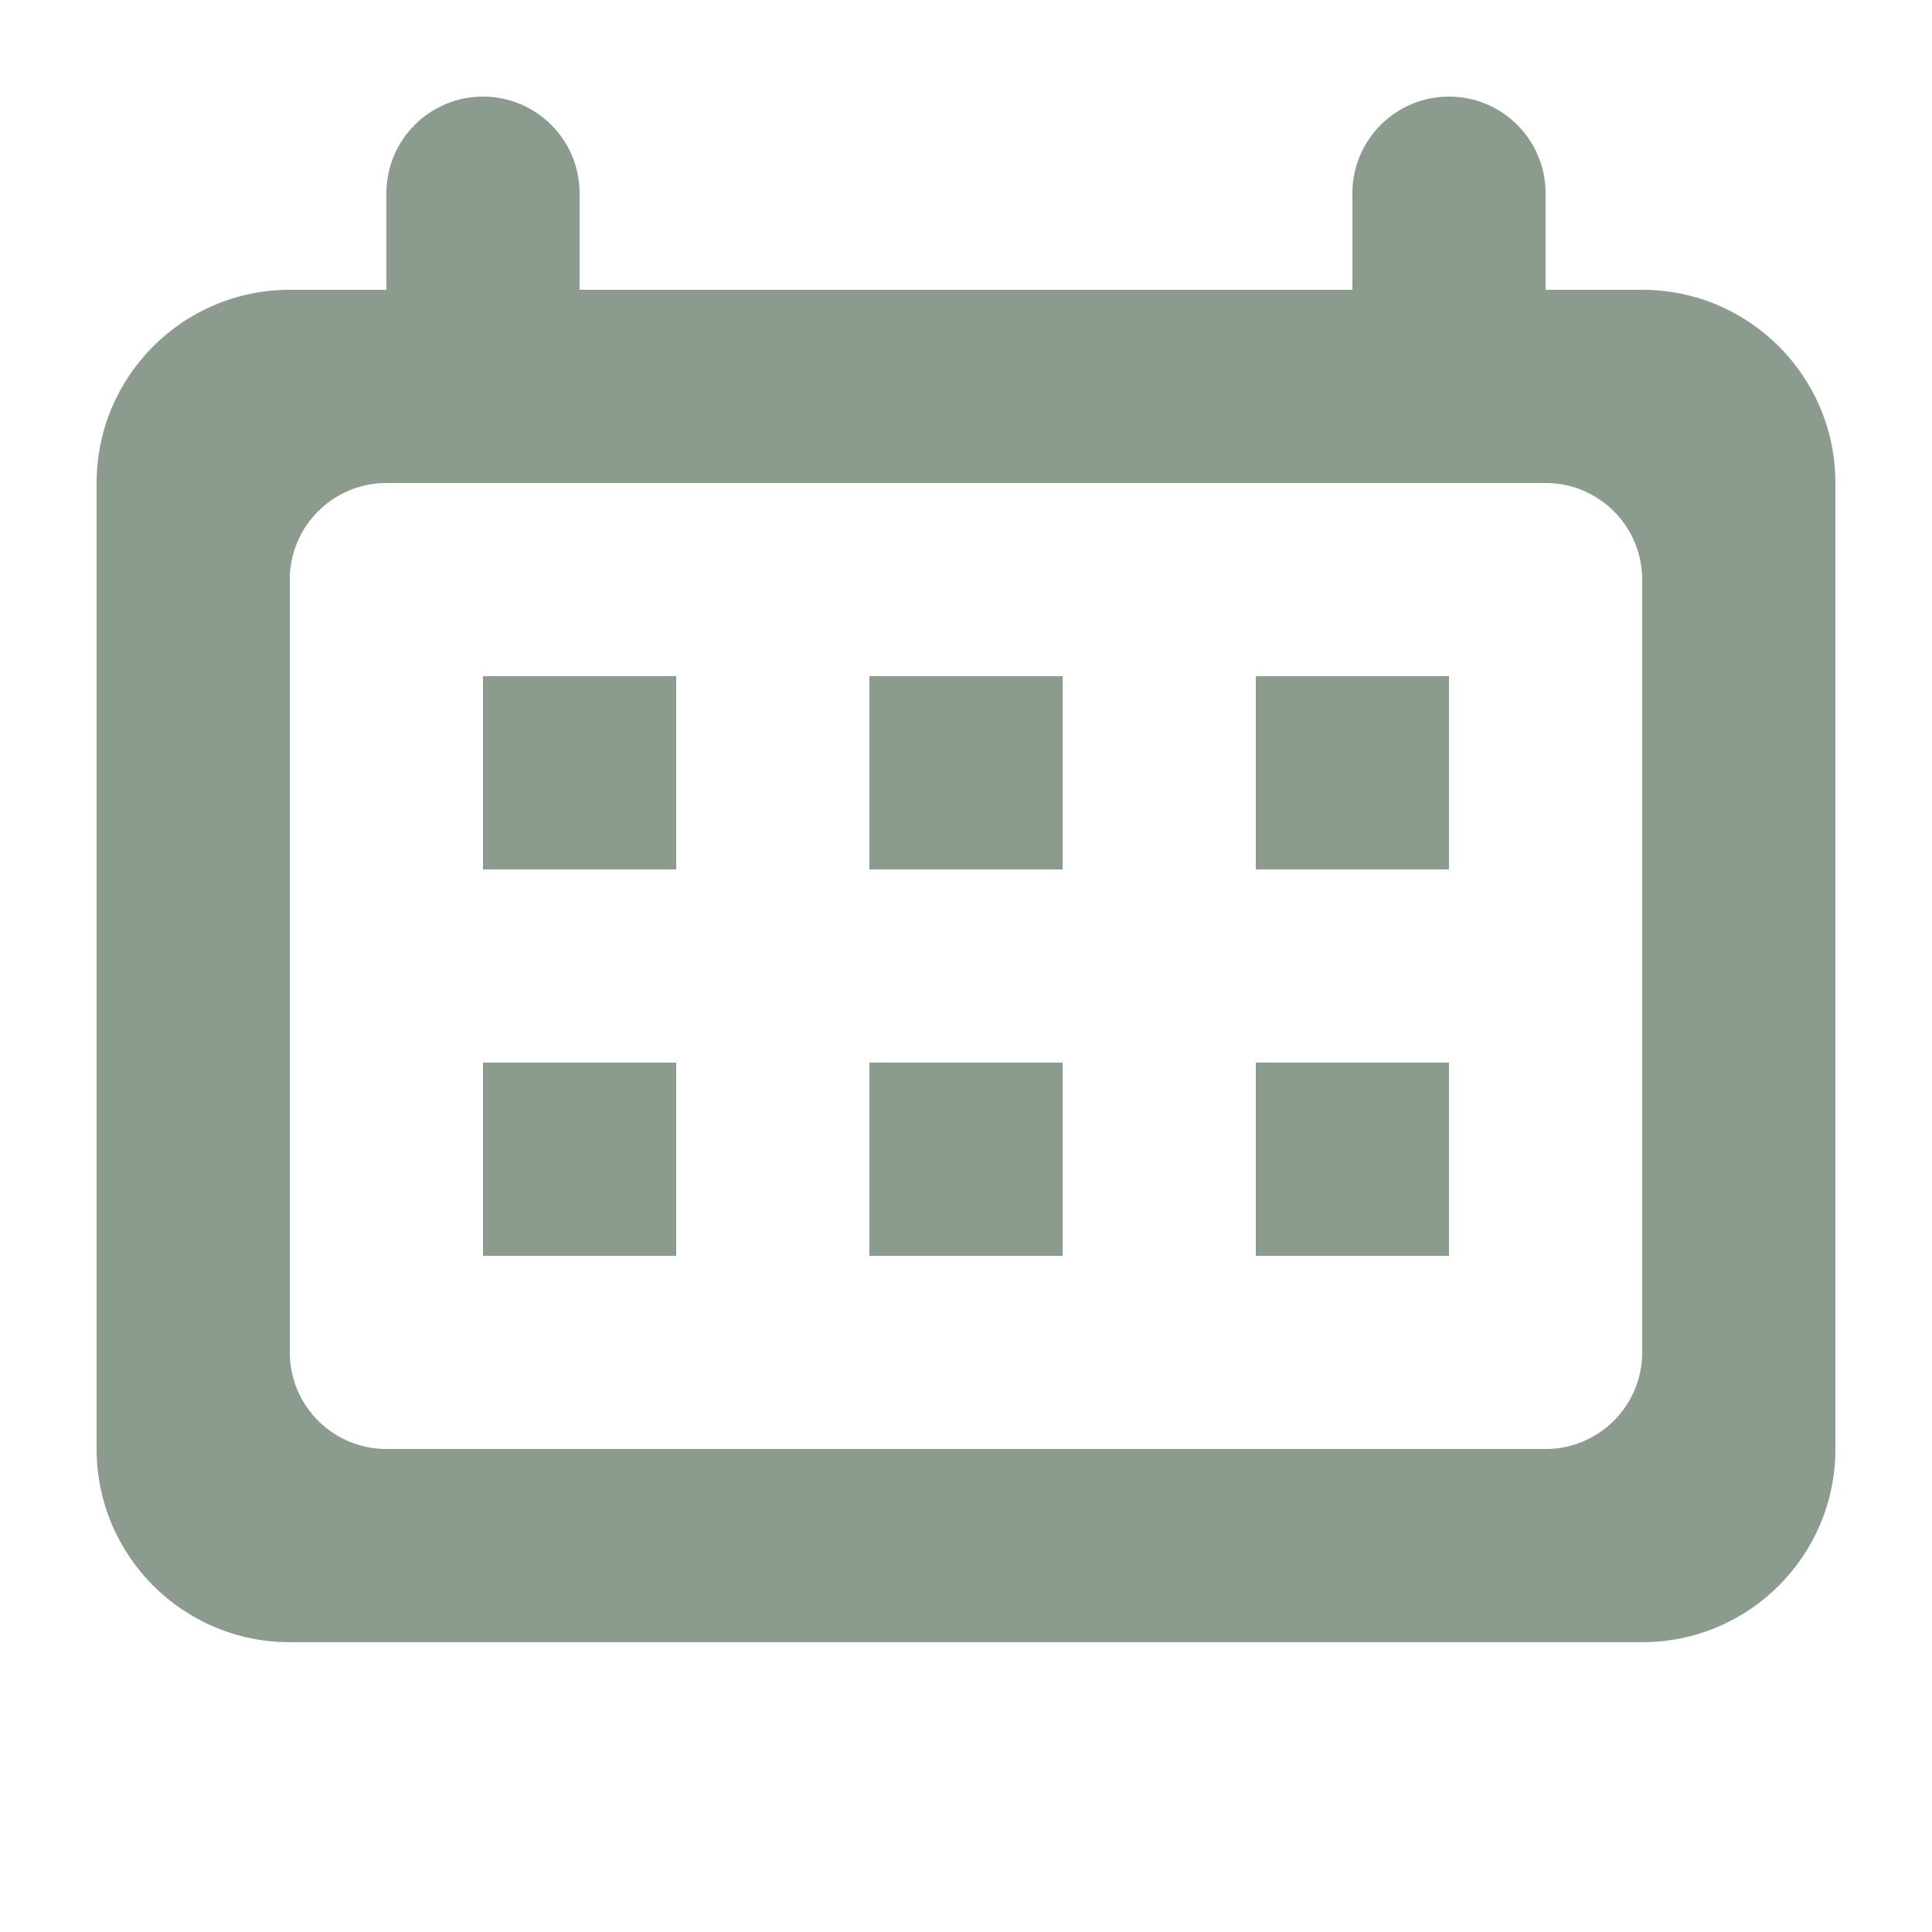
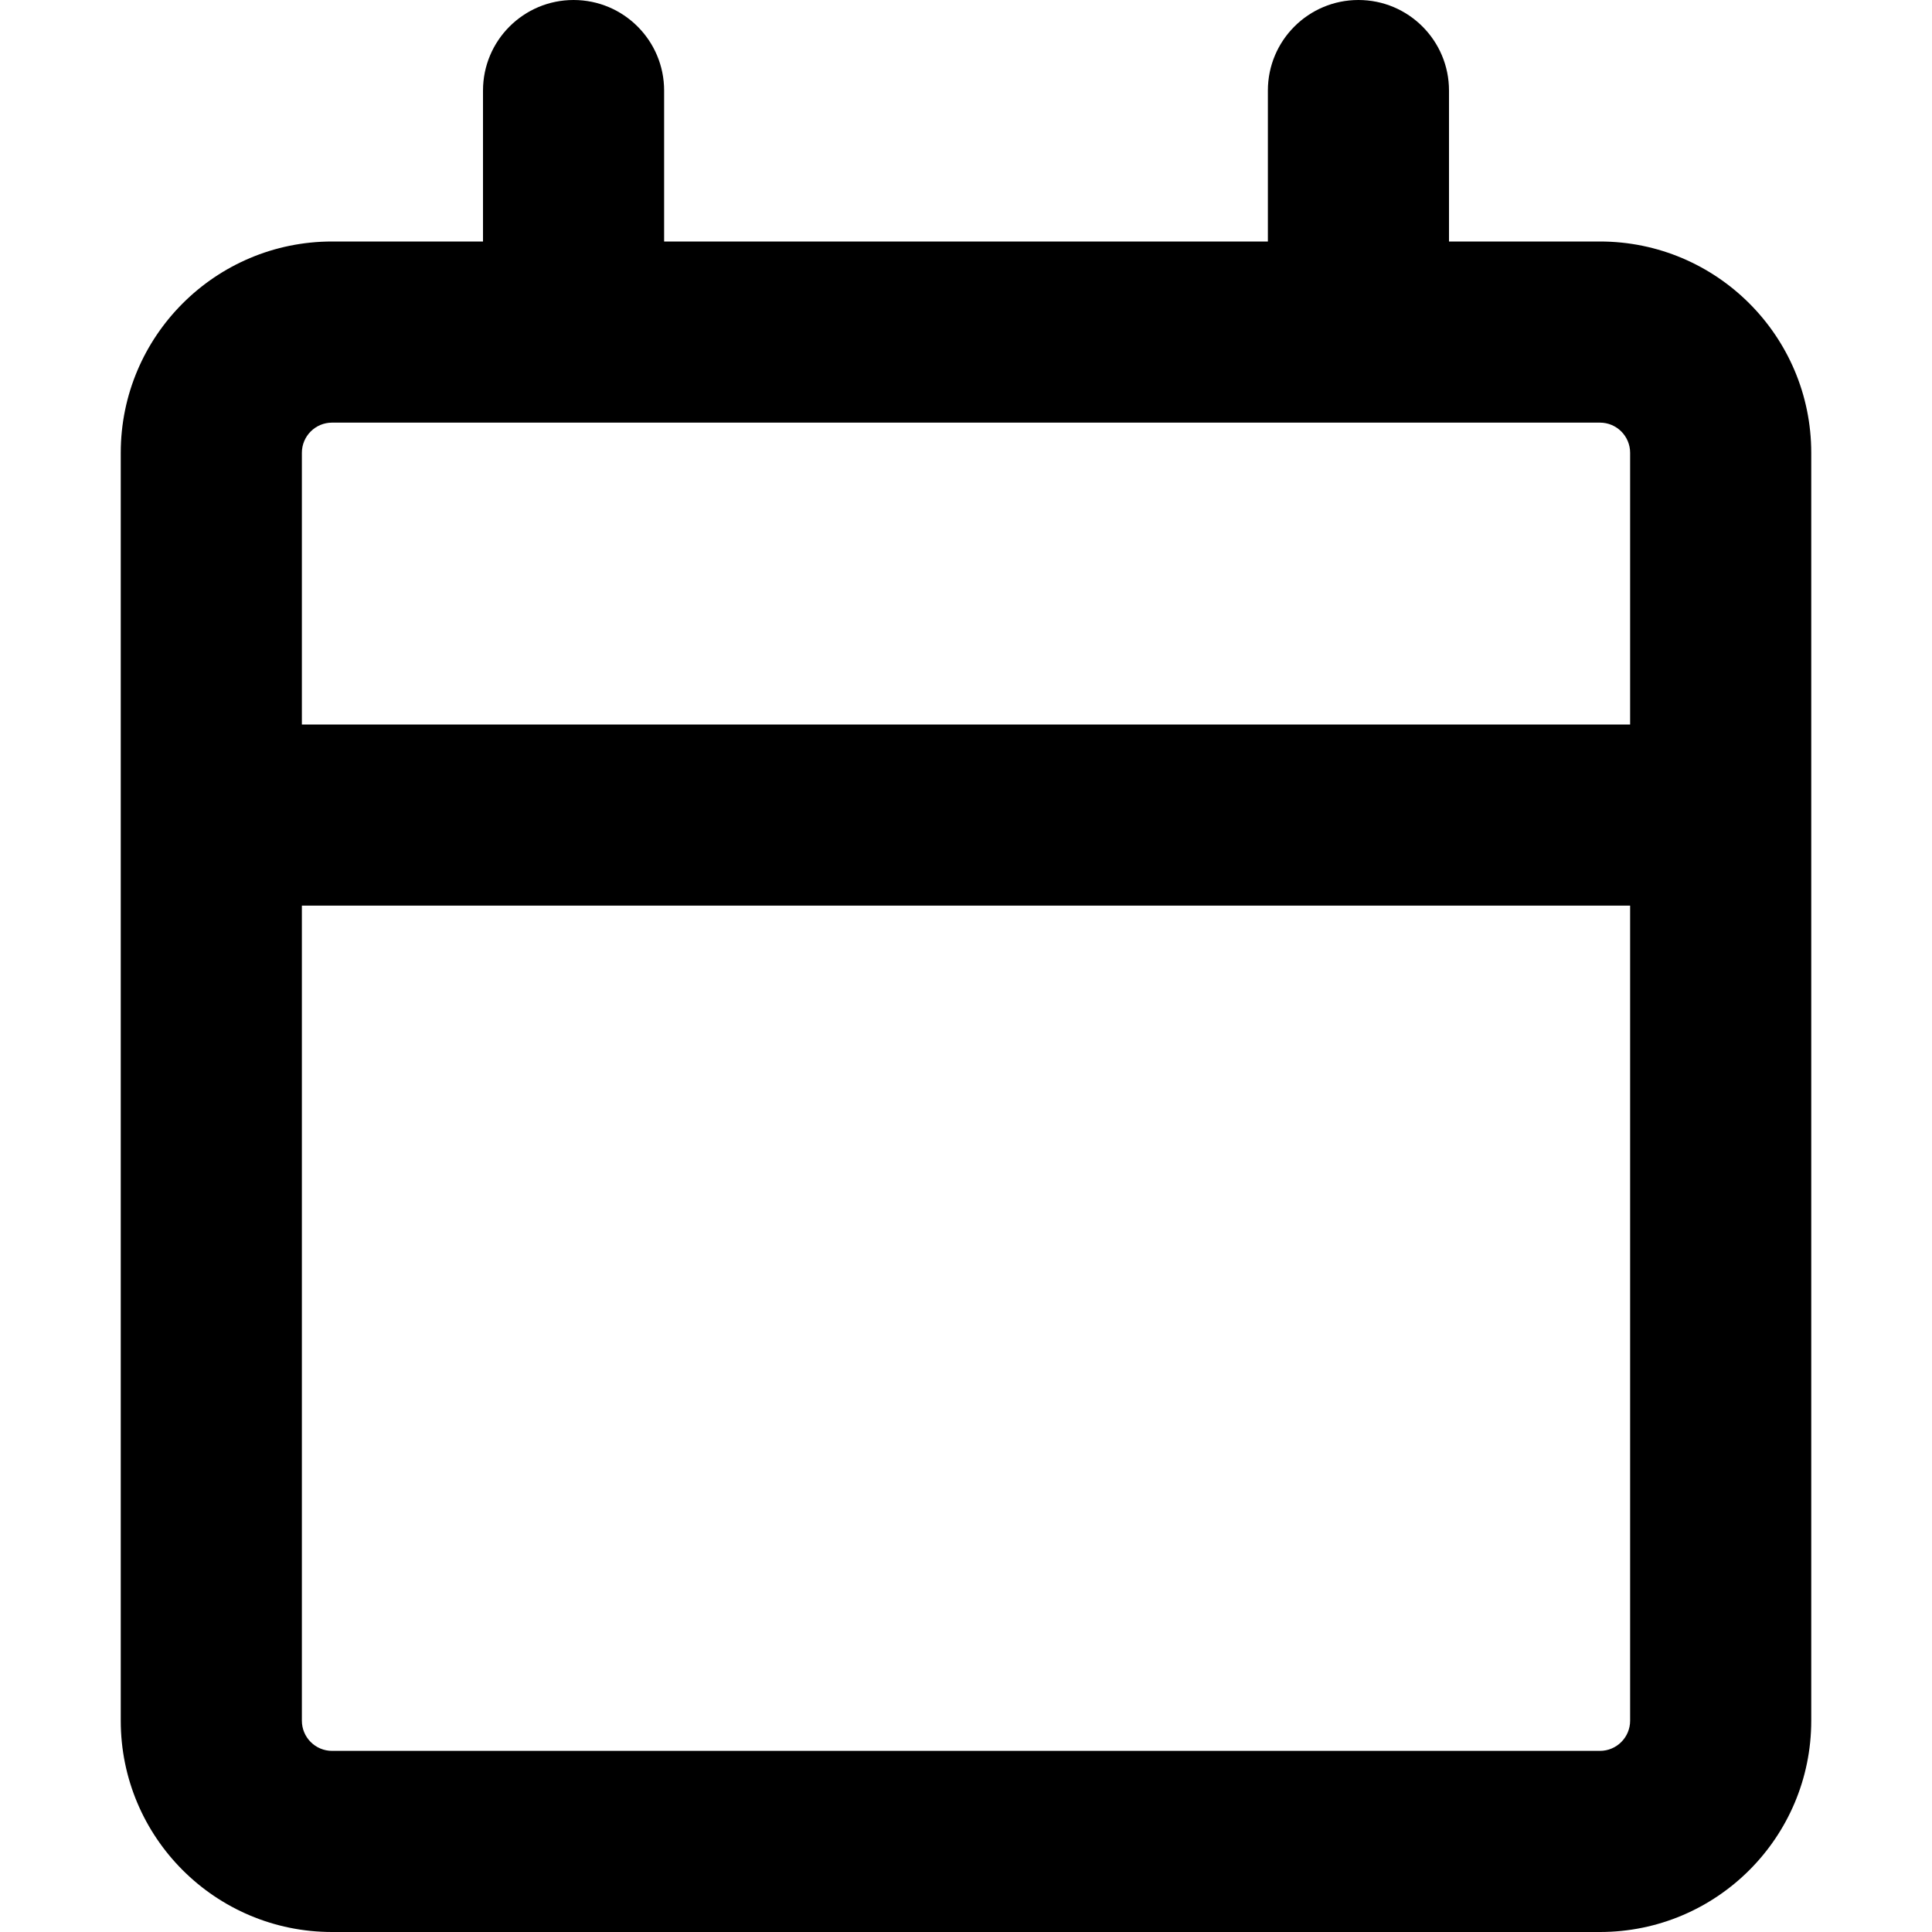
- <svg xmlns="http://www.w3.org/2000/svg" width="20" height="20" viewBox="0 0 20 20" fill="none">
-   <path d="M7 7V9H5V7H7Z" fill="#8B9C8F" />
-   <path d="M7 13V11H5V13H7Z" fill="#8B9C8F" />
-   <path d="M9 7H11V9H9V7Z" fill="#8B9C8F" />
-   <path d="M11 11H9V13H11V11Z" fill="#8B9C8F" />
-   <path d="M15 7V9H13V7H15Z" fill="#8B9C8F" />
-   <path d="M15 13V11H13V13H15Z" fill="#8B9C8F" />
-   <path fill-rule="evenodd" clip-rule="evenodd" d="M4 2C4 1.448 4.448 1 5 1C5.552 1 6 1.448 6 2V3H14V2C14 1.448 14.448 1 15 1C15.552 1 16 1.448 16 2V3H17C18.105 3 19 3.895 19 5V15C19 16.105 18.105 17 17 17H3C1.895 17 1 16.105 1 15V5C1 3.895 1.895 3 3 3H4V2ZM4 5C3.448 5 3 5.448 3 6V14C3 14.552 3.448 15 4 15H16C16.552 15 17 14.552 17 14V6C17 5.448 16.552 5 16 5H4Z" fill="#8B9C8F" />
+ <svg xmlns="http://www.w3.org/2000/svg" width="16" height="16" viewBox="0 0 16 16" fill="currentColor">
+   <path d="M4.75 0a.75.75 0 0 1 .75.75V2h5V.75a.75.75 0 0 1 1.5 0V2h1.25c.966 0 1.75.784 1.75 1.75v10.5A1.75 1.75 0 0 1 13.25 16H2.75A1.75 1.75 0 0 1 1 14.25V3.75C1 2.784 1.784 2 2.75 2H4V.75A.75.75 0 0 1 4.75 0ZM2.5 7.5v6.75c0 .138.112.25.25.25h10.5a.25.25 0 0 0 .25-.25V7.5Zm10.75-4H2.75a.25.25 0 0 0-.25.25V6h11V3.75a.25.25 0 0 0-.25-.25Z" />
</svg>
